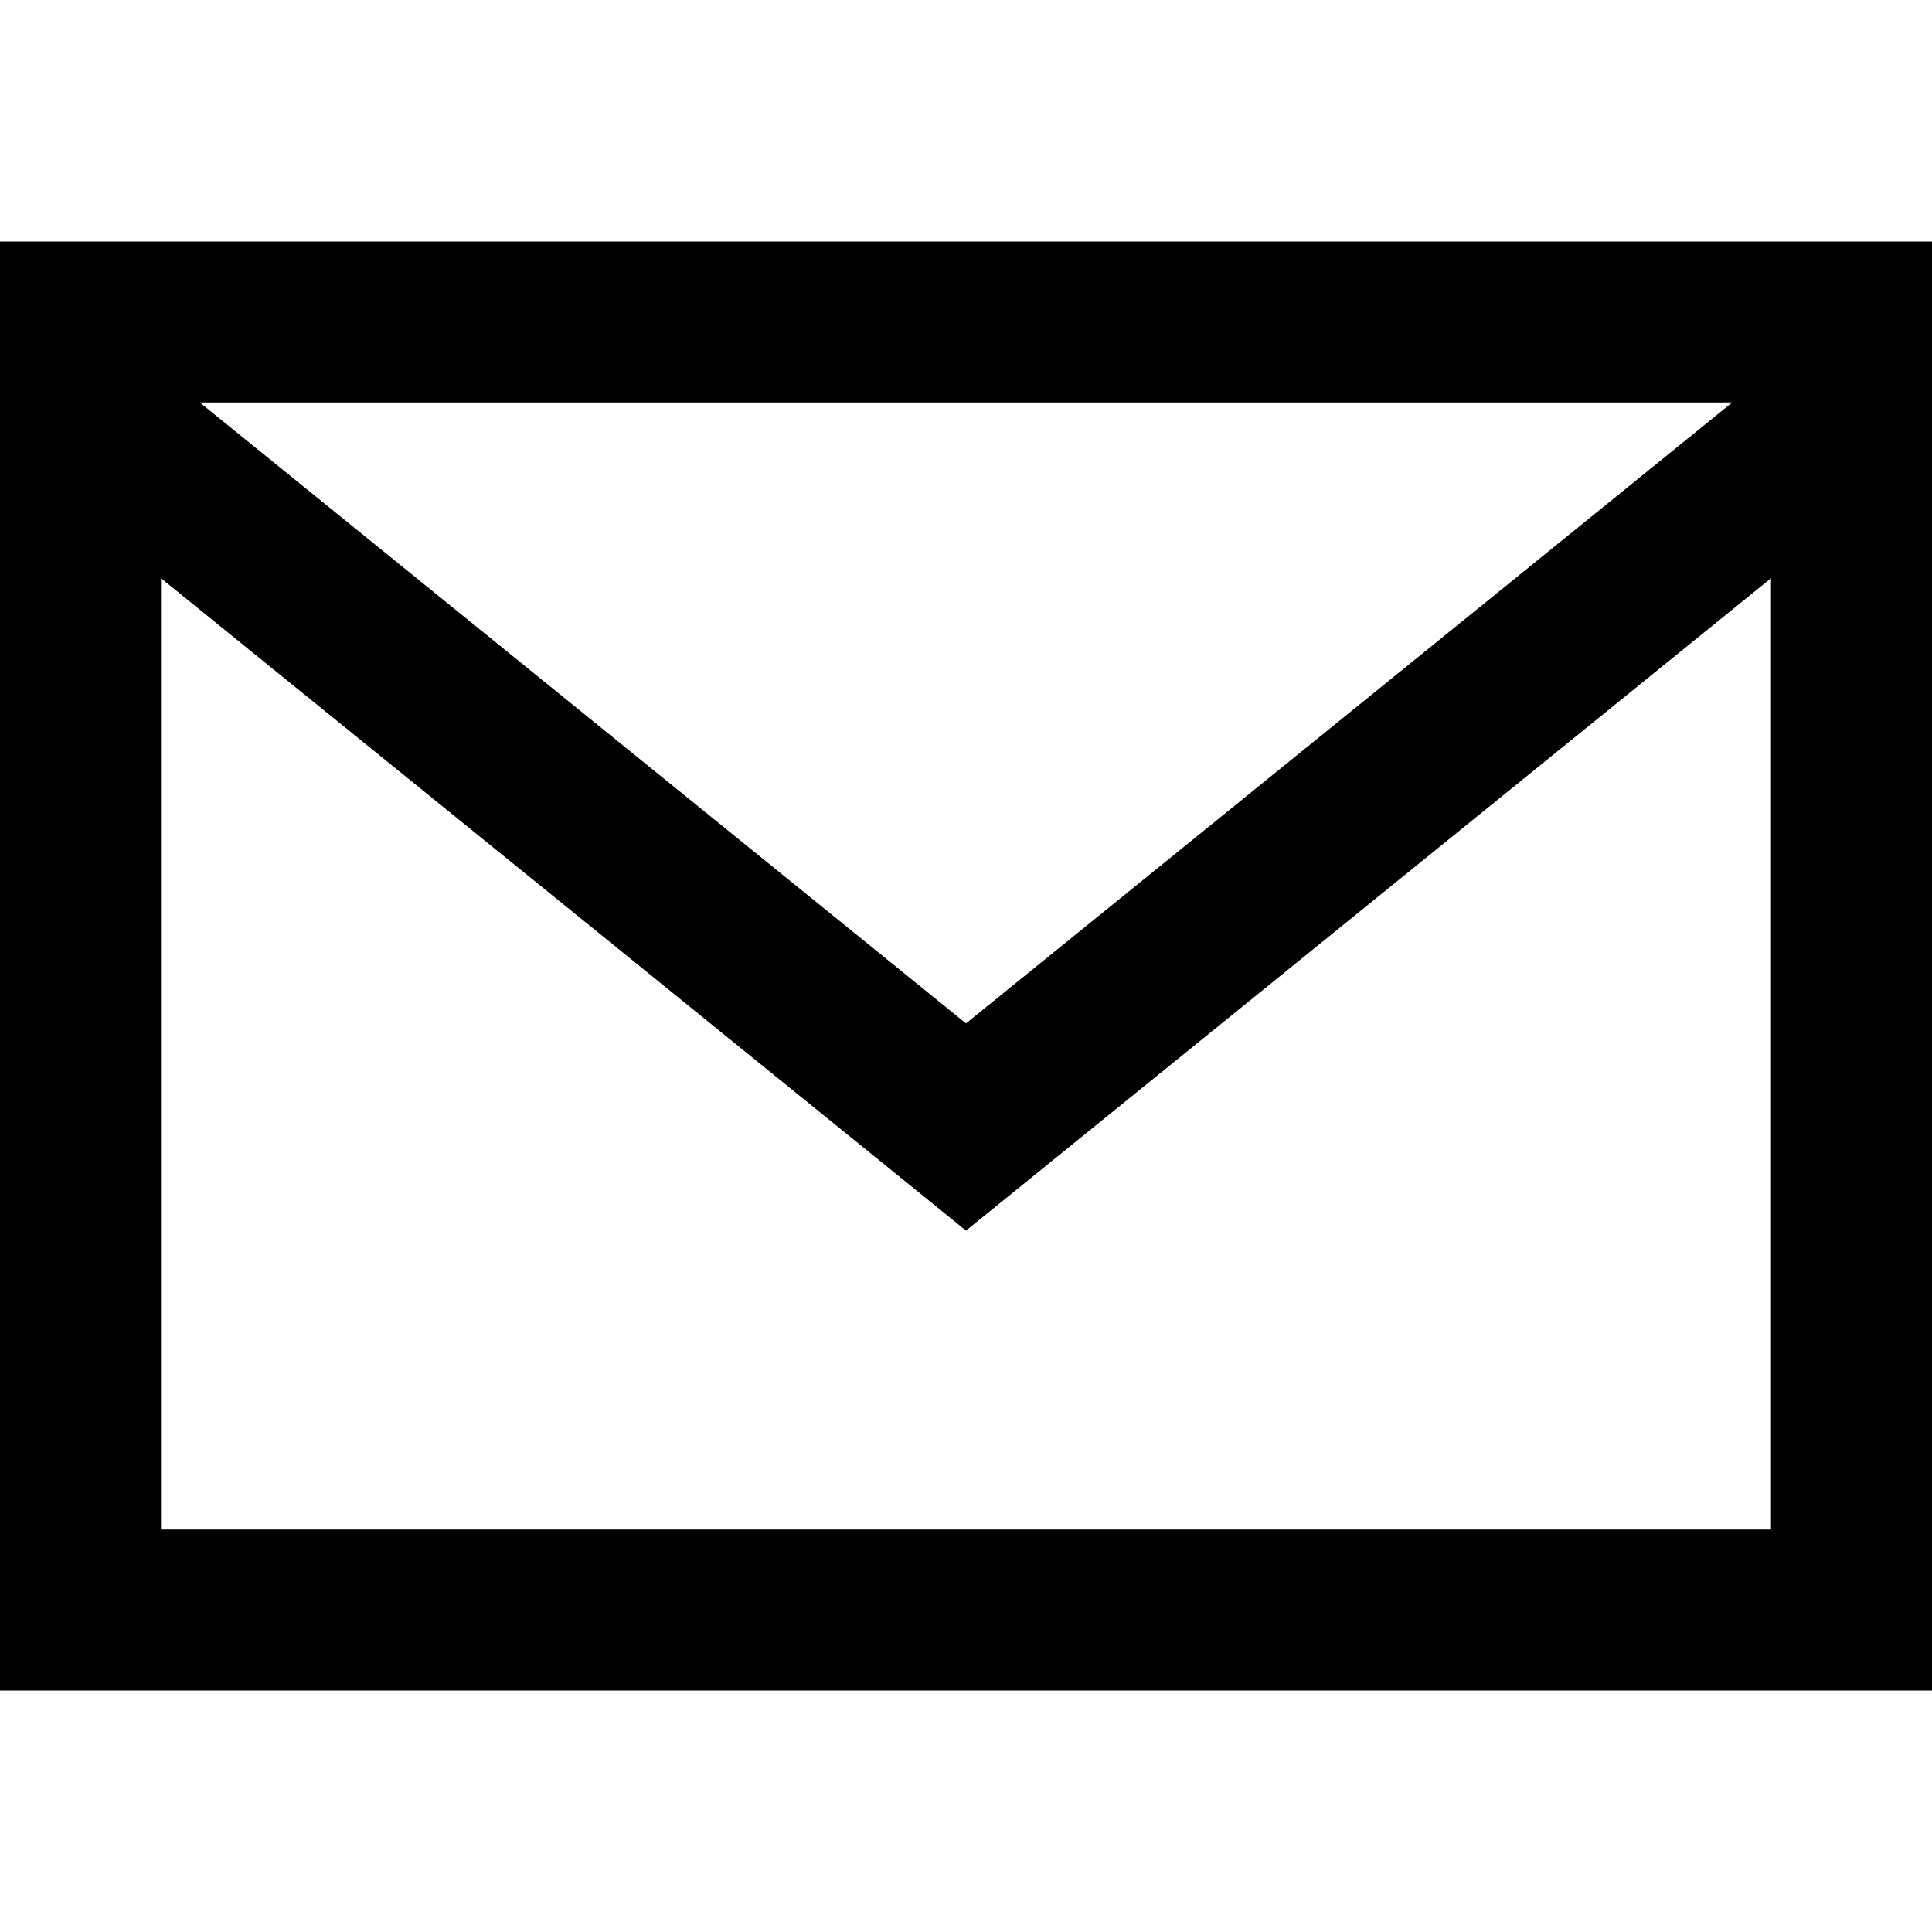
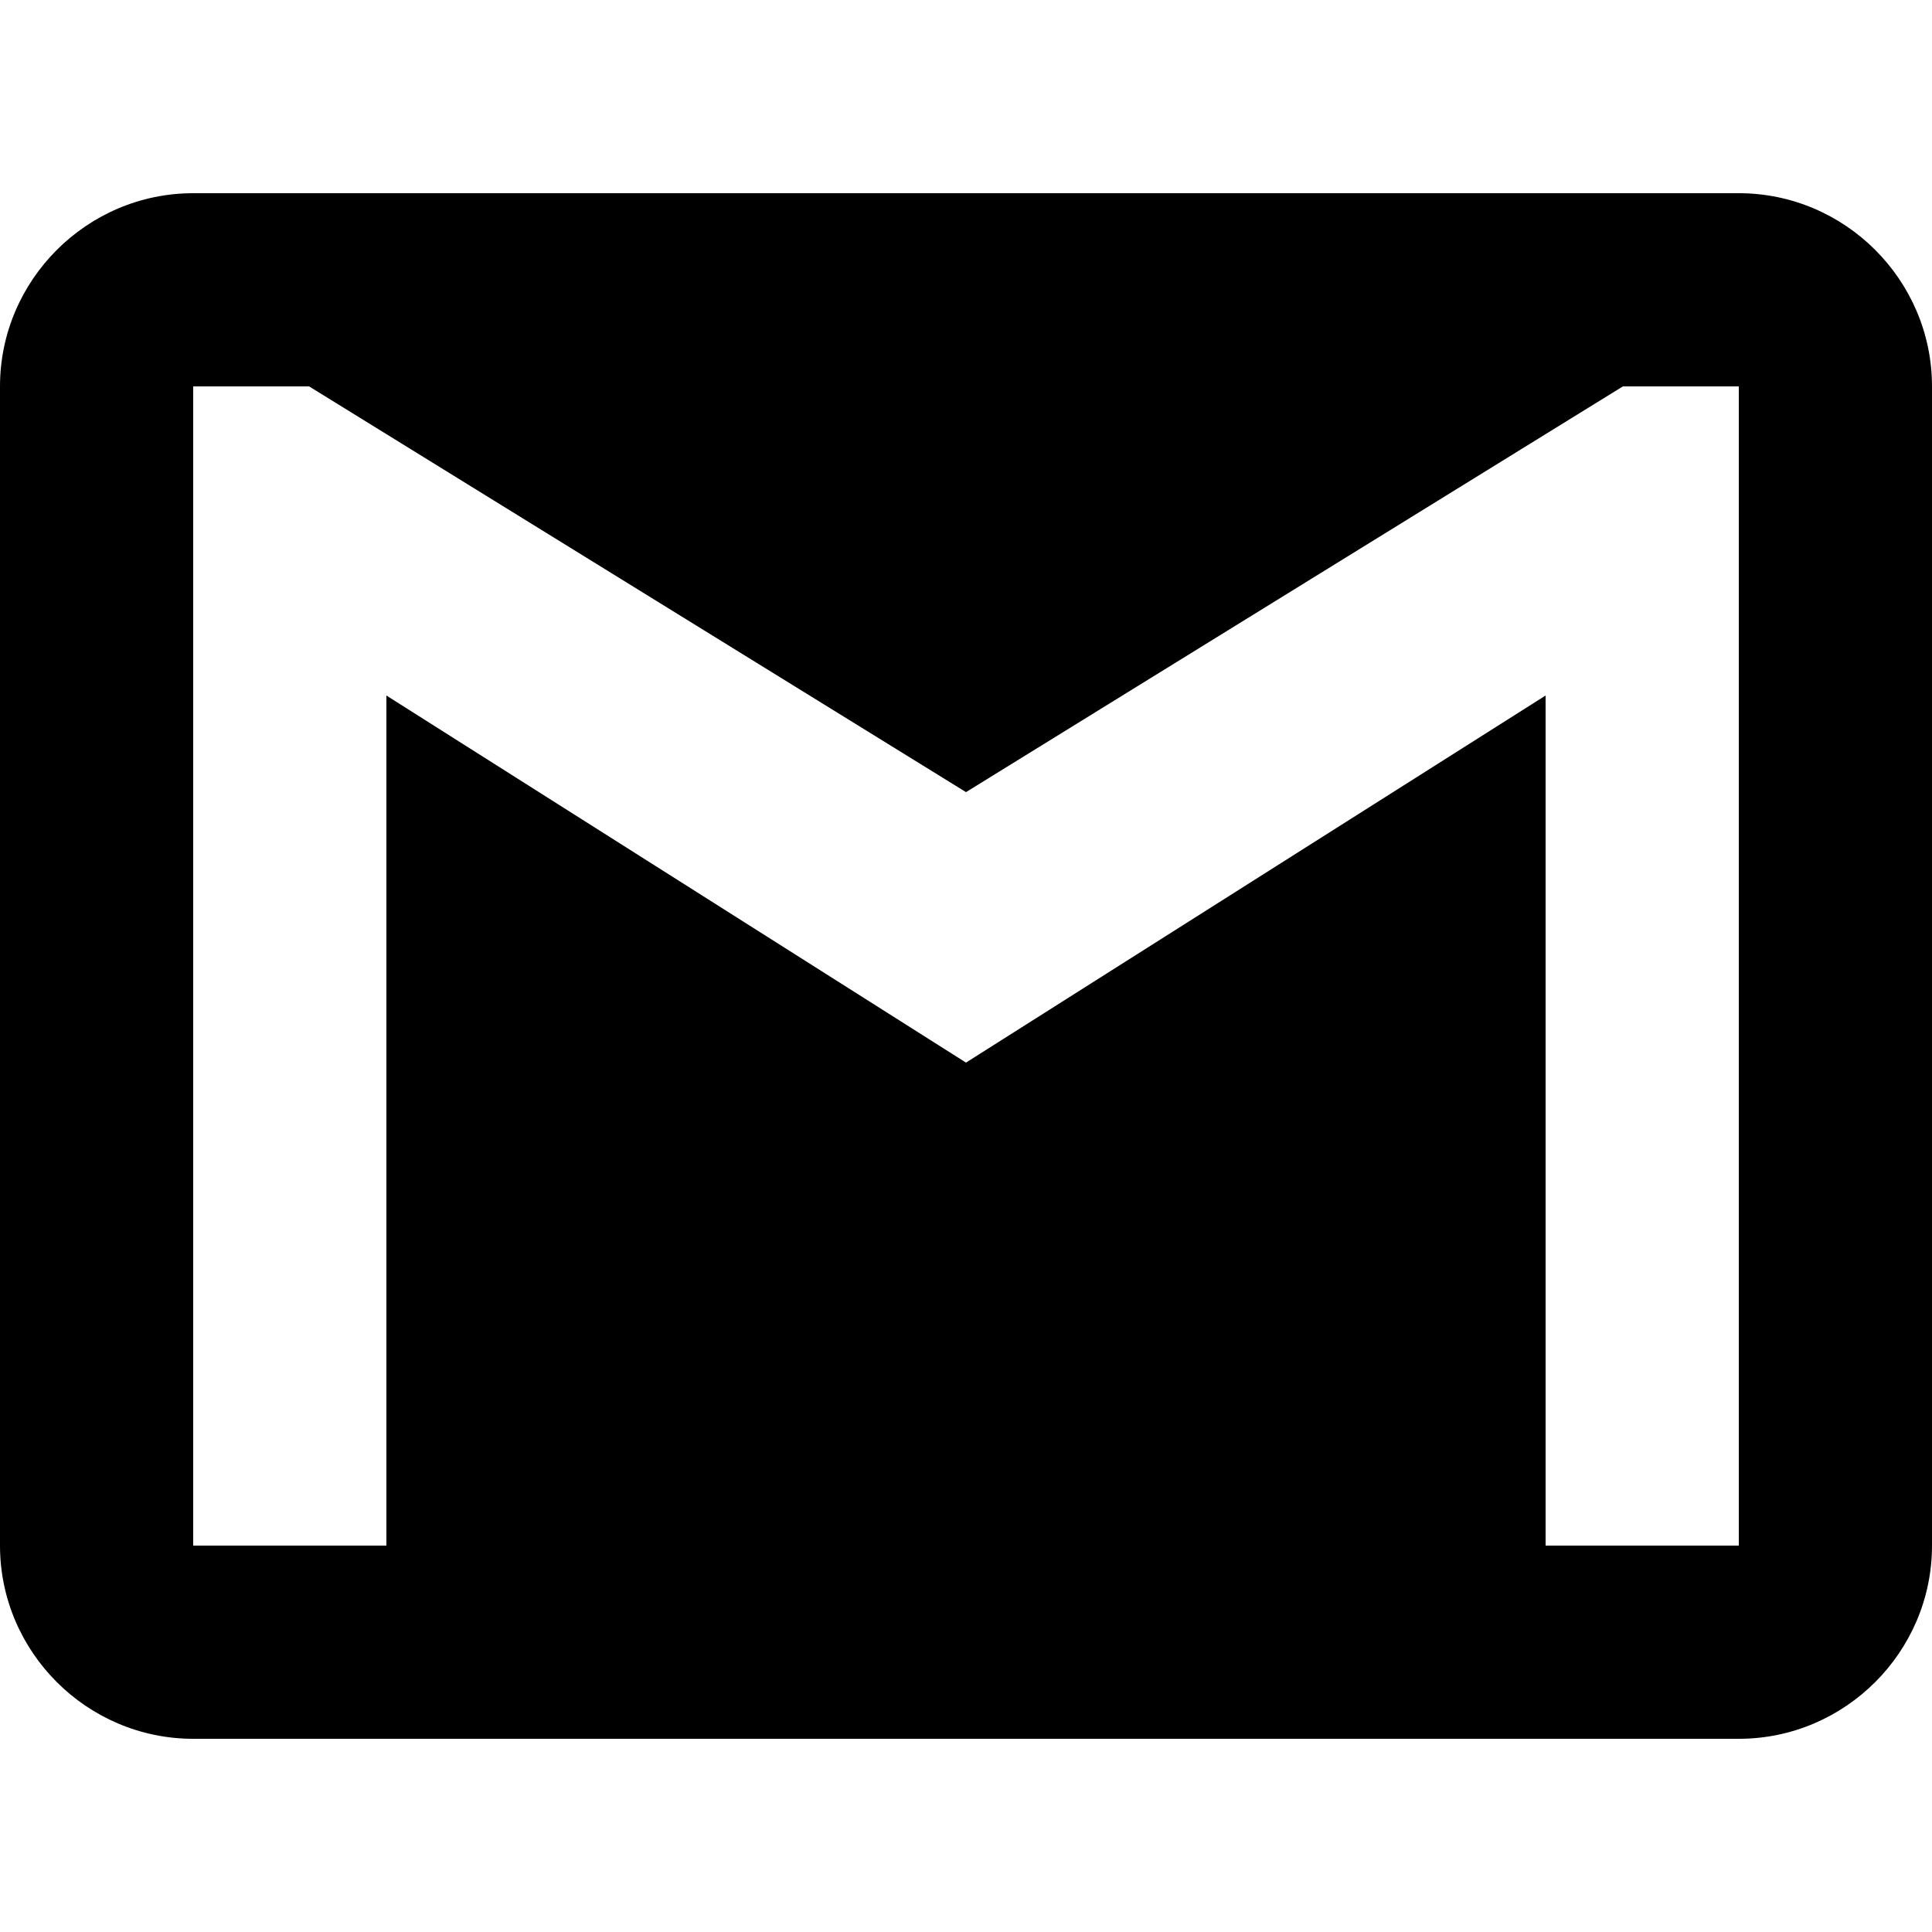
- <svg xmlns="http://www.w3.org/2000/svg" width="24" height="24" viewBox="0 0 24 24">
-   <path d="M0 3v18h24v-18h-24zm21.518 2l-9.518 7.713-9.518-7.713h19.036zm-19.518 14v-11.817l10 8.104 10-8.104v11.817h-20z" />
+ <svg xmlns="http://www.w3.org/2000/svg" version="1.1" id="Capa_1" x="0px" y="0px" width="510px" height="510px" viewBox="0 0 510 510" style="enable-background:new 0 0 510 510;" xml:space="preserve">
+   <g>
+     <g id="gmail">
+       <path d="M459,51H51C22.95,51,0,73.95,0,102v306c0,28.05,22.95,51,51,51h408c28.05,0,51-22.95,51-51V102    C510,73.95,487.05,51,459,51z M459,408h-51V183.6l-153,96.9l-153-96.9V408H51V102h30.6L255,209.1L428.4,102H459V408z" />
+     </g>
+   </g>
+   <g>
+ </g>
+   <g>
+ </g>
+   <g>
+ </g>
+   <g>
+ </g>
+   <g>
+ </g>
+   <g>
+ </g>
+   <g>
+ </g>
+   <g>
+ </g>
+   <g>
+ </g>
+   <g>
+ </g>
+   <g>
+ </g>
+   <g>
+ </g>
+   <g>
+ </g>
+   <g>
+ </g>
+   <g>
+ </g>
</svg>
